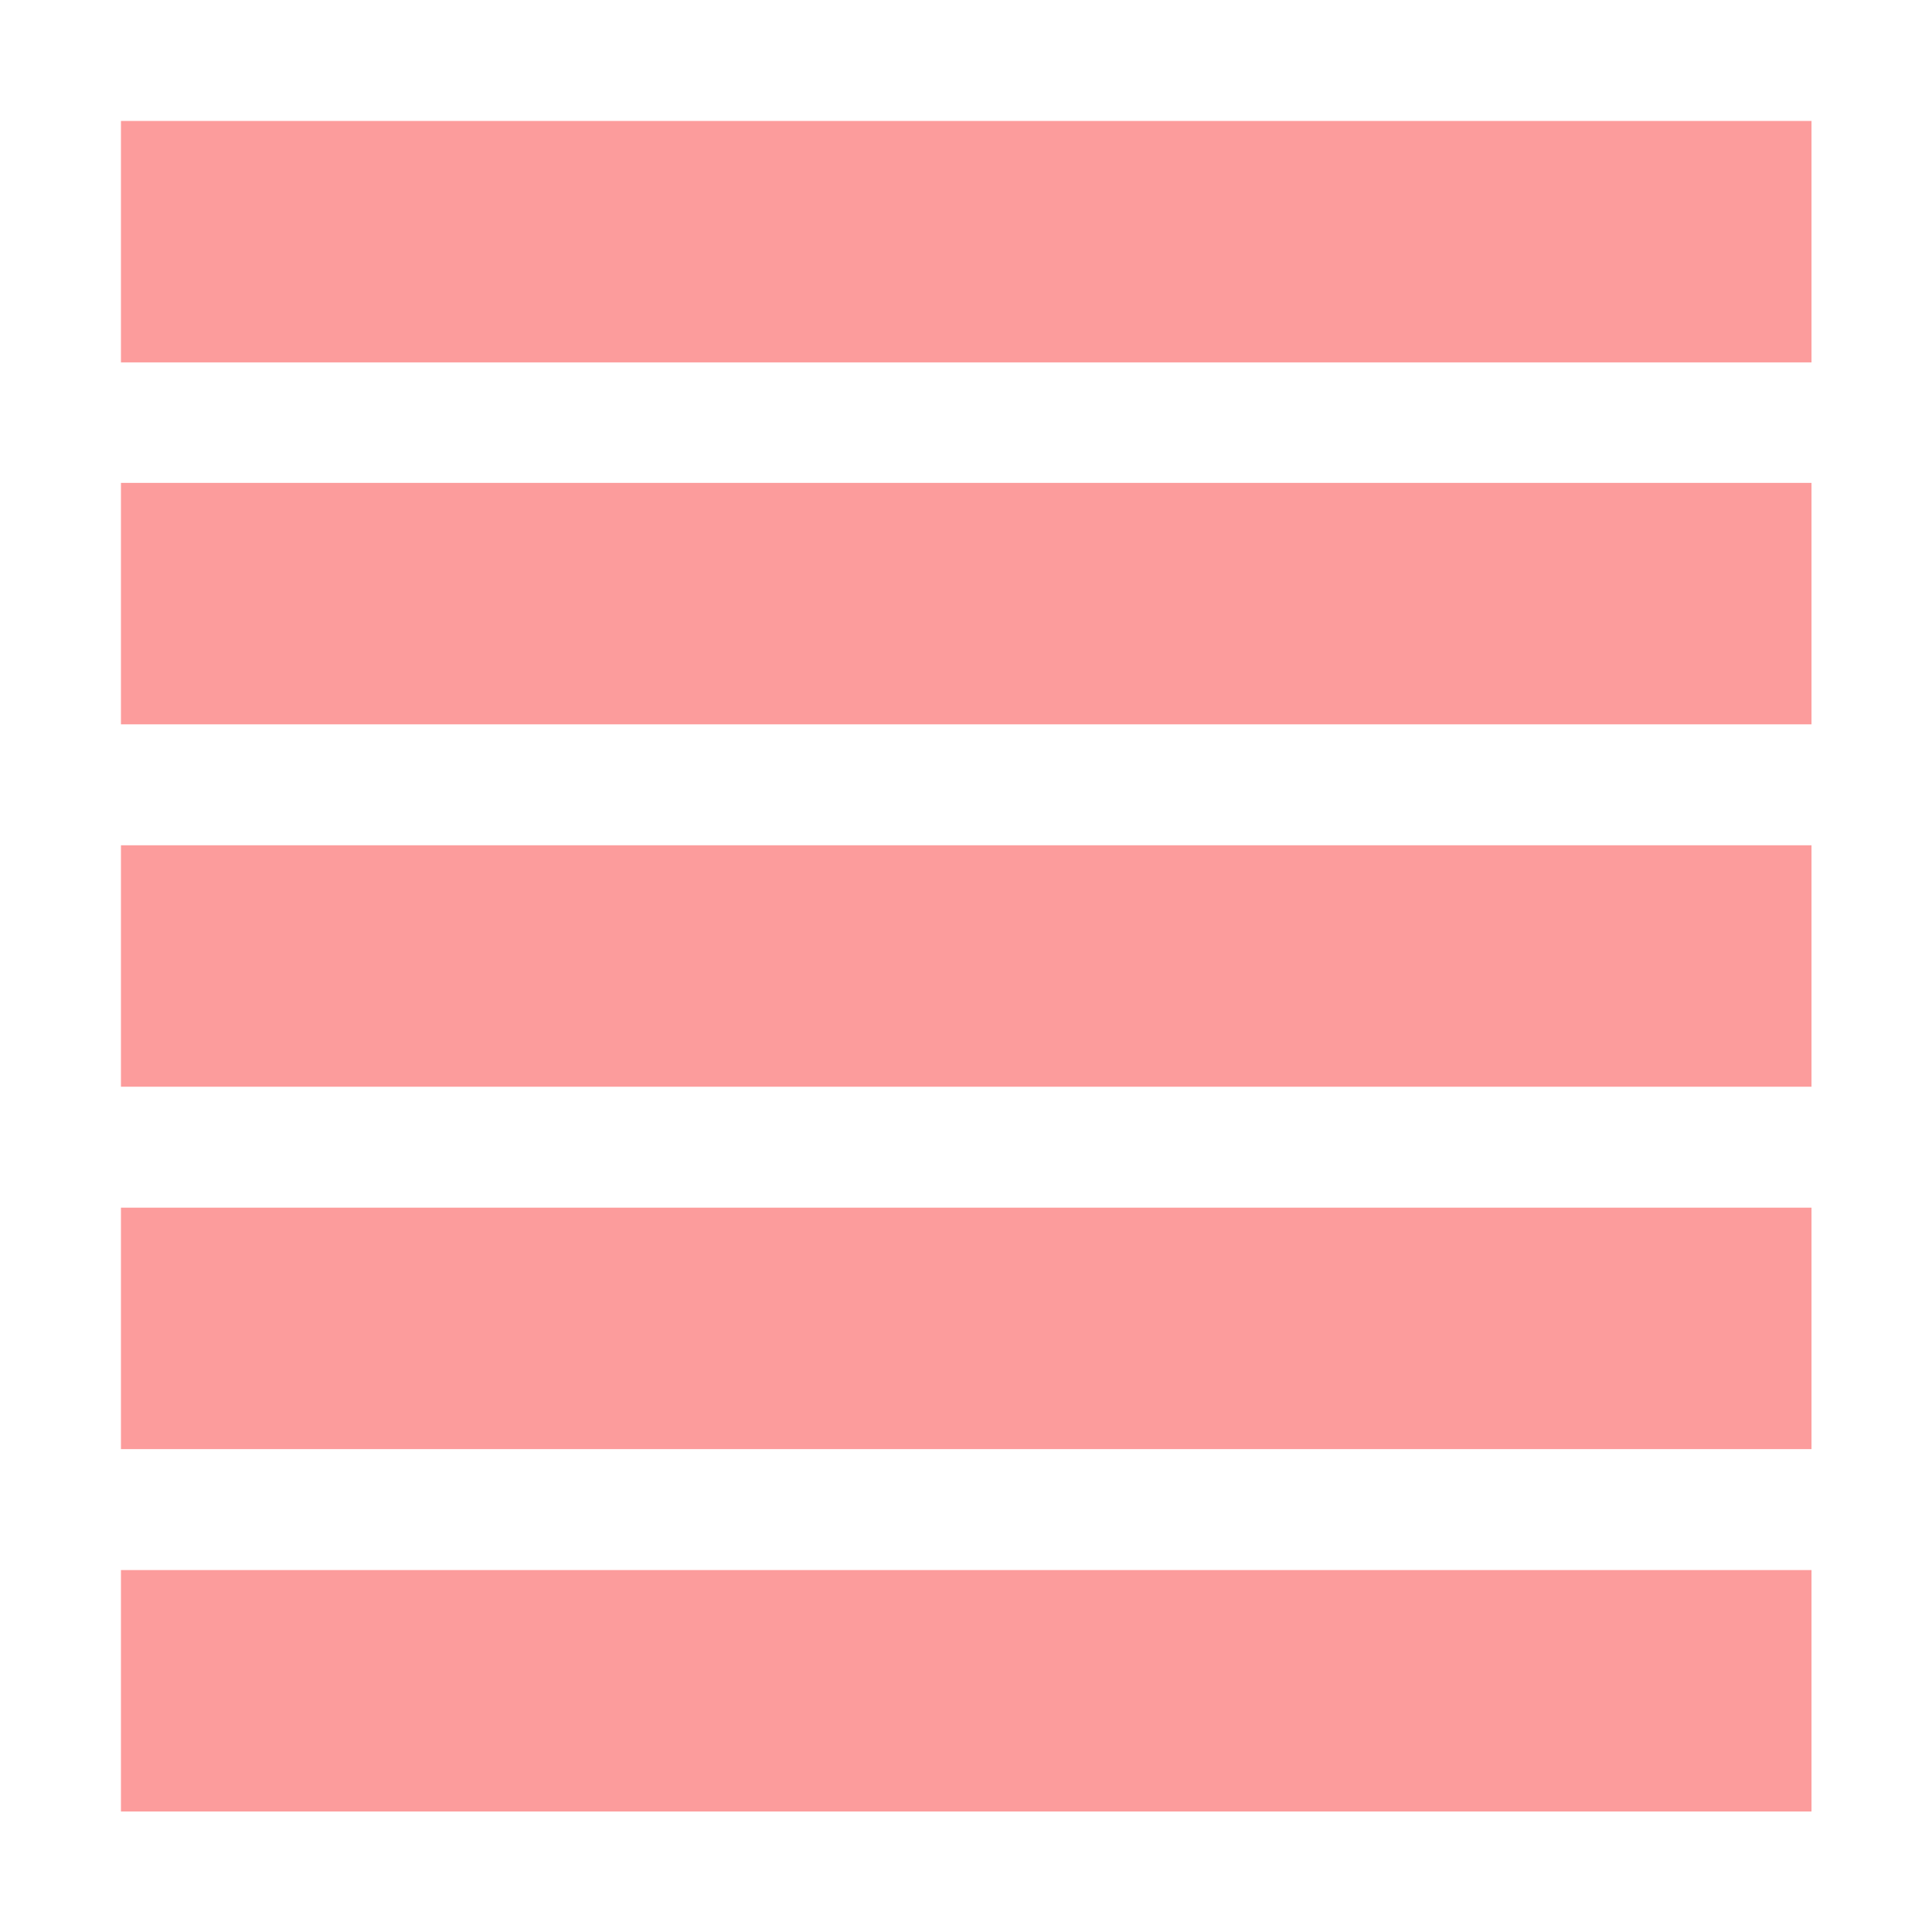
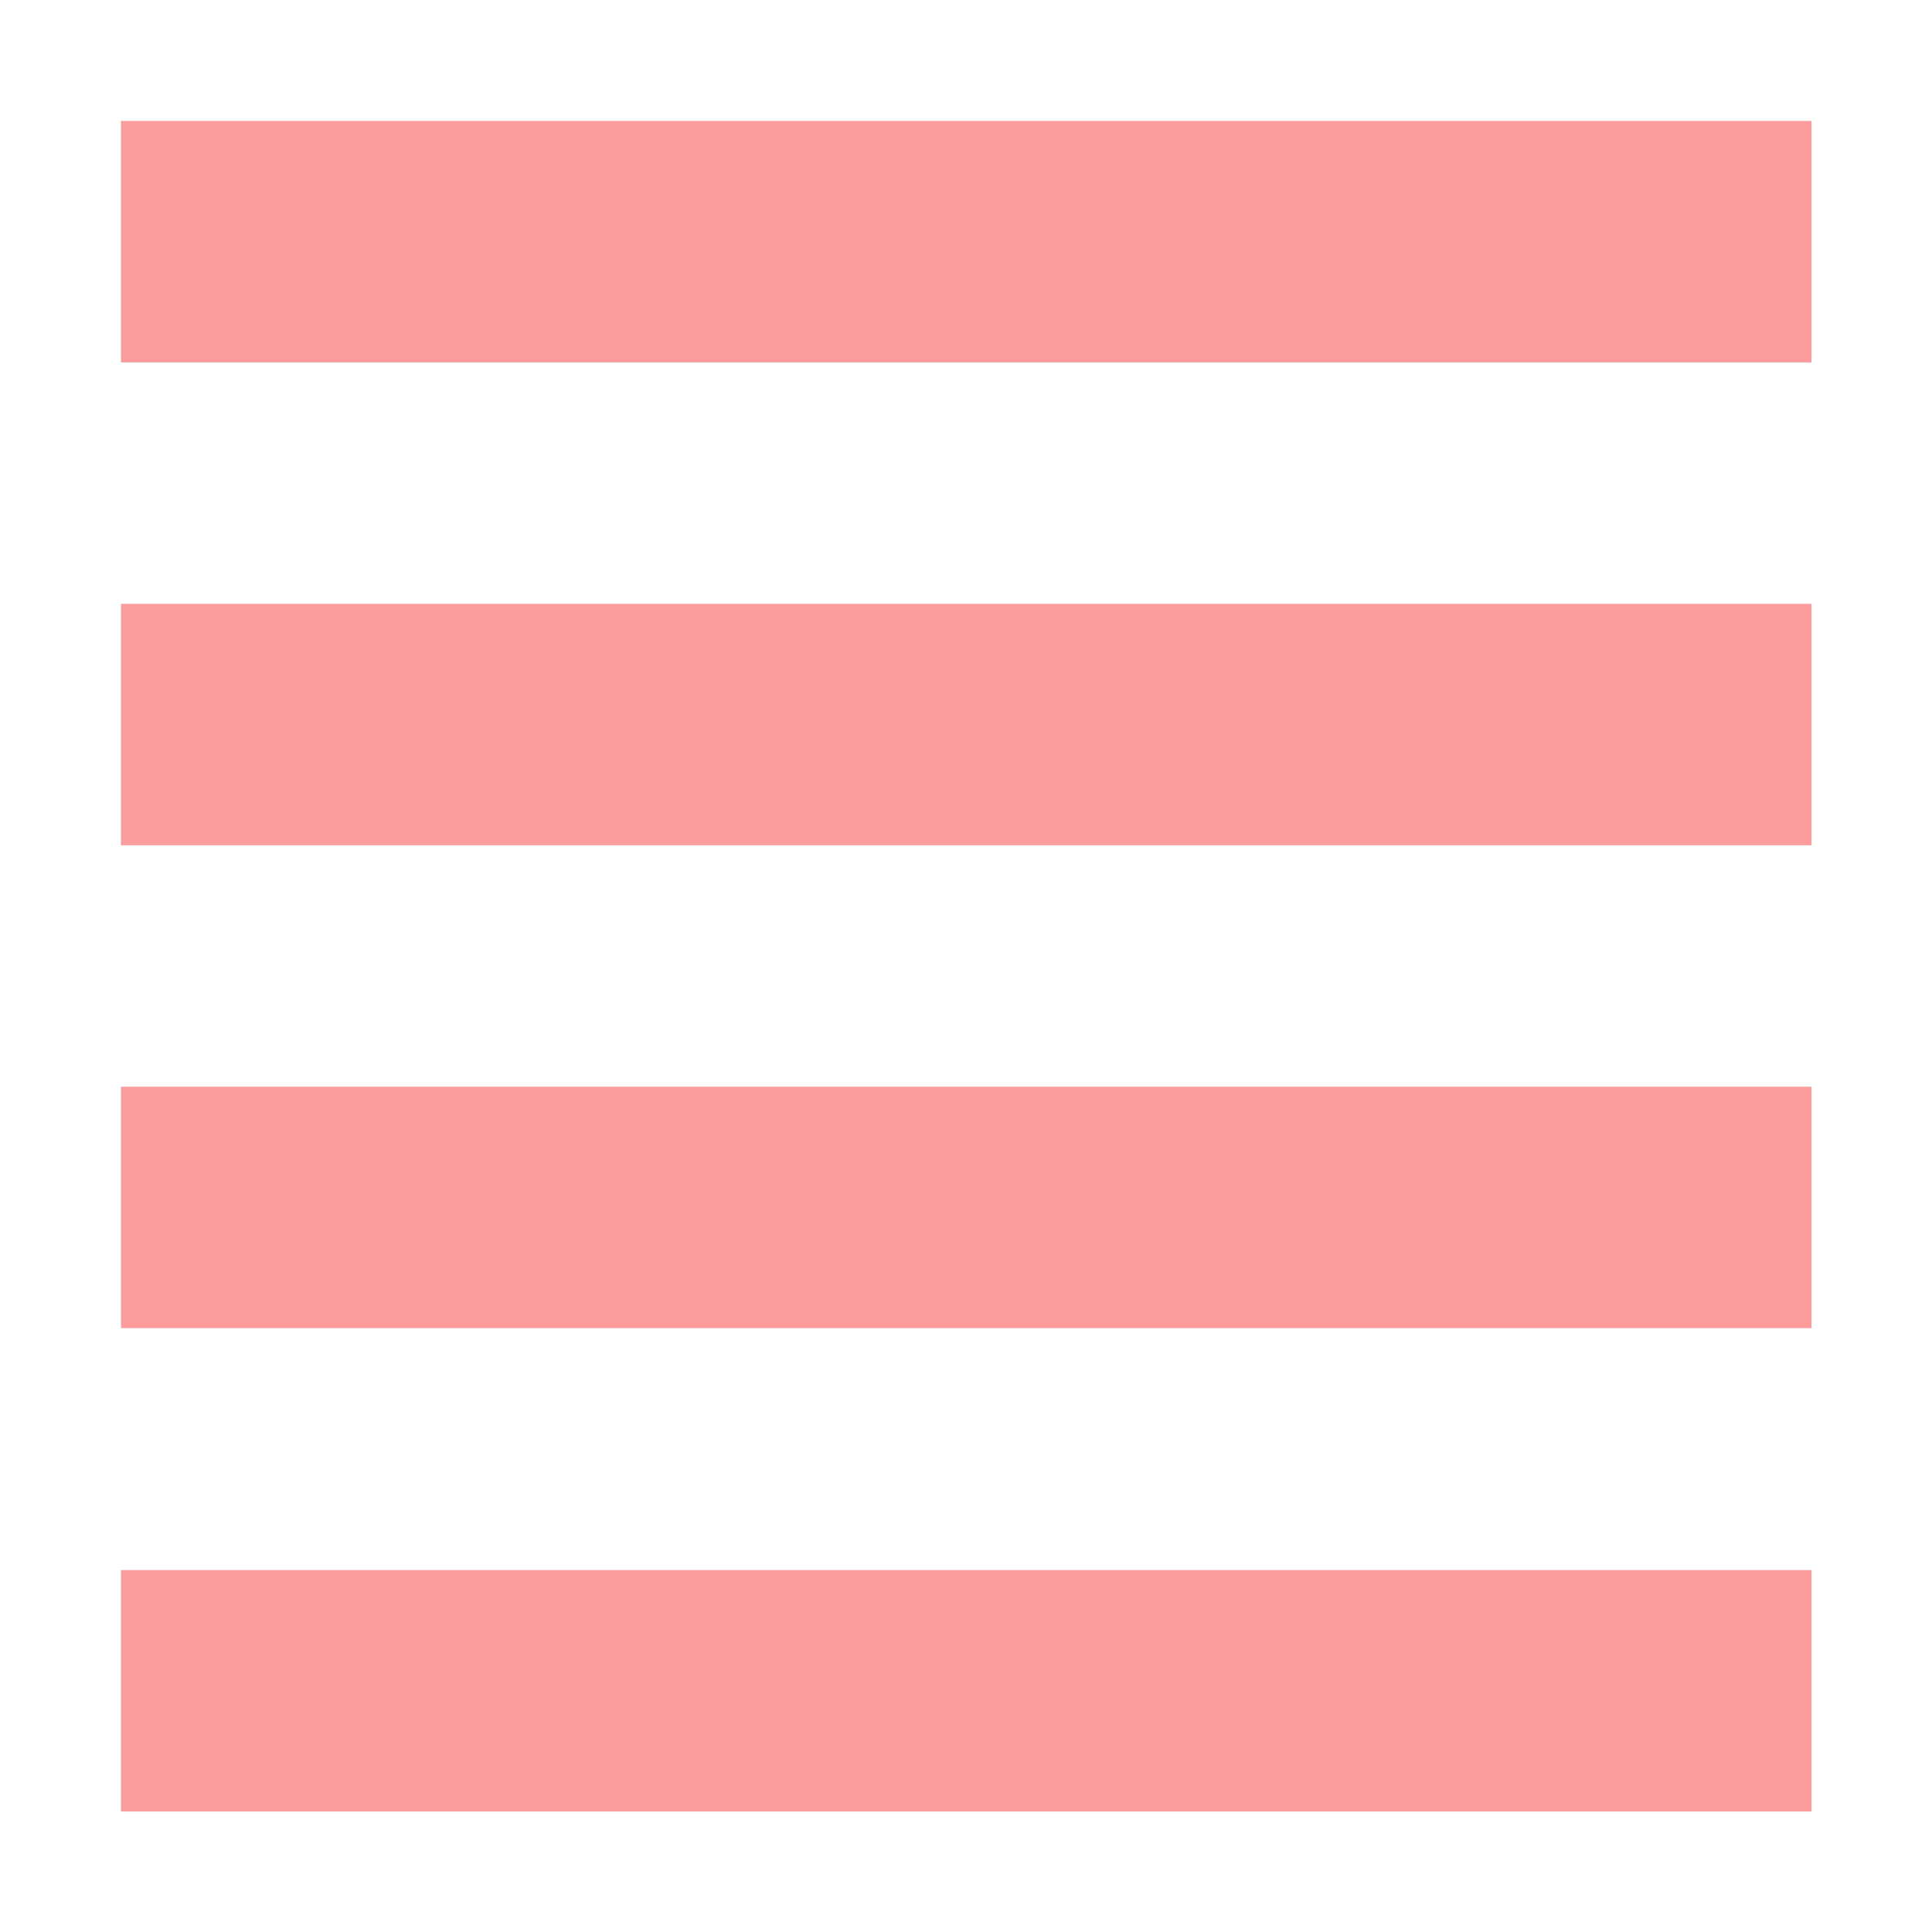
<svg xmlns="http://www.w3.org/2000/svg" width="16" height="16" viewBox="0 0 4.233 4.233" version="1.1" id="svg5">
  <defs id="defs2" />
  <g id="layer1">
-     <rect style="opacity:0.997;fill:#fc9c9c;stroke-width:1.058;stroke-linecap:round;stroke-linejoin:round;fill-opacity:1" id="rect868" width="3.704" height="0.529" x="0.265" y="0.265" ry="1.190363e-13" />
-     <rect style="opacity:0.997;fill:#fc9c9c;fill-opacity:1;stroke-width:1.058;stroke-linecap:round;stroke-linejoin:round" id="rect914" width="3.704" height="0.529" x="0.265" y="1.058" ry="1.190363e-13" />
-     <rect style="opacity:0.997;fill:#fc9c9c;fill-opacity:1;stroke-width:1.058;stroke-linecap:round;stroke-linejoin:round" id="rect996" width="3.704" height="0.529" x="0.265" y="1.852" ry="1.190363e-13" />
-     <rect style="opacity:0.997;fill:#fc9c9c;fill-opacity:1;stroke-width:1.058;stroke-linecap:round;stroke-linejoin:round" id="rect998" width="3.704" height="0.529" x="0.265" y="2.646" ry="1.190363e-13" />
-     <rect style="opacity:0.997;fill:#fc9c9c;fill-opacity:1;stroke-width:1.058;stroke-linecap:round;stroke-linejoin:round" id="rect1000" width="3.704" height="0.529" x="0.265" y="3.44" ry="1.190363e-13" />
+     <g id="g830">
+       <rect style="opacity:0.997;fill:#fc9c9c;fill-opacity:1;stroke-width:1.058;stroke-linecap:round;stroke-linejoin:round" id="rect868" width="3.704" height="0.529" x="0.265" y="0.265" ry="1.190363e-13" />
+       <rect style="opacity:0.997;fill:#fc9c9c;fill-opacity:1;stroke-width:1.058;stroke-linecap:round;stroke-linejoin:round" id="rect914" width="3.704" height="0.529" x="0.265" y="1.323" ry="1.1903626e-13" />
+       <rect style="opacity:0.997;fill:#fc9c9c;fill-opacity:1;stroke-width:1.058;stroke-linecap:round;stroke-linejoin:round" id="rect996" width="3.704" height="0.529" x="0.265" y="2.381" ry="1.190363e-13" />
+       <rect style="opacity:0.997;fill:#fc9c9c;fill-opacity:1;stroke-width:1.058;stroke-linecap:round;stroke-linejoin:round" id="rect998" width="3.704" height="0.529" x="0.265" y="3.44" ry="1.190363e-13" />
+     </g>
  </g>
</svg>
